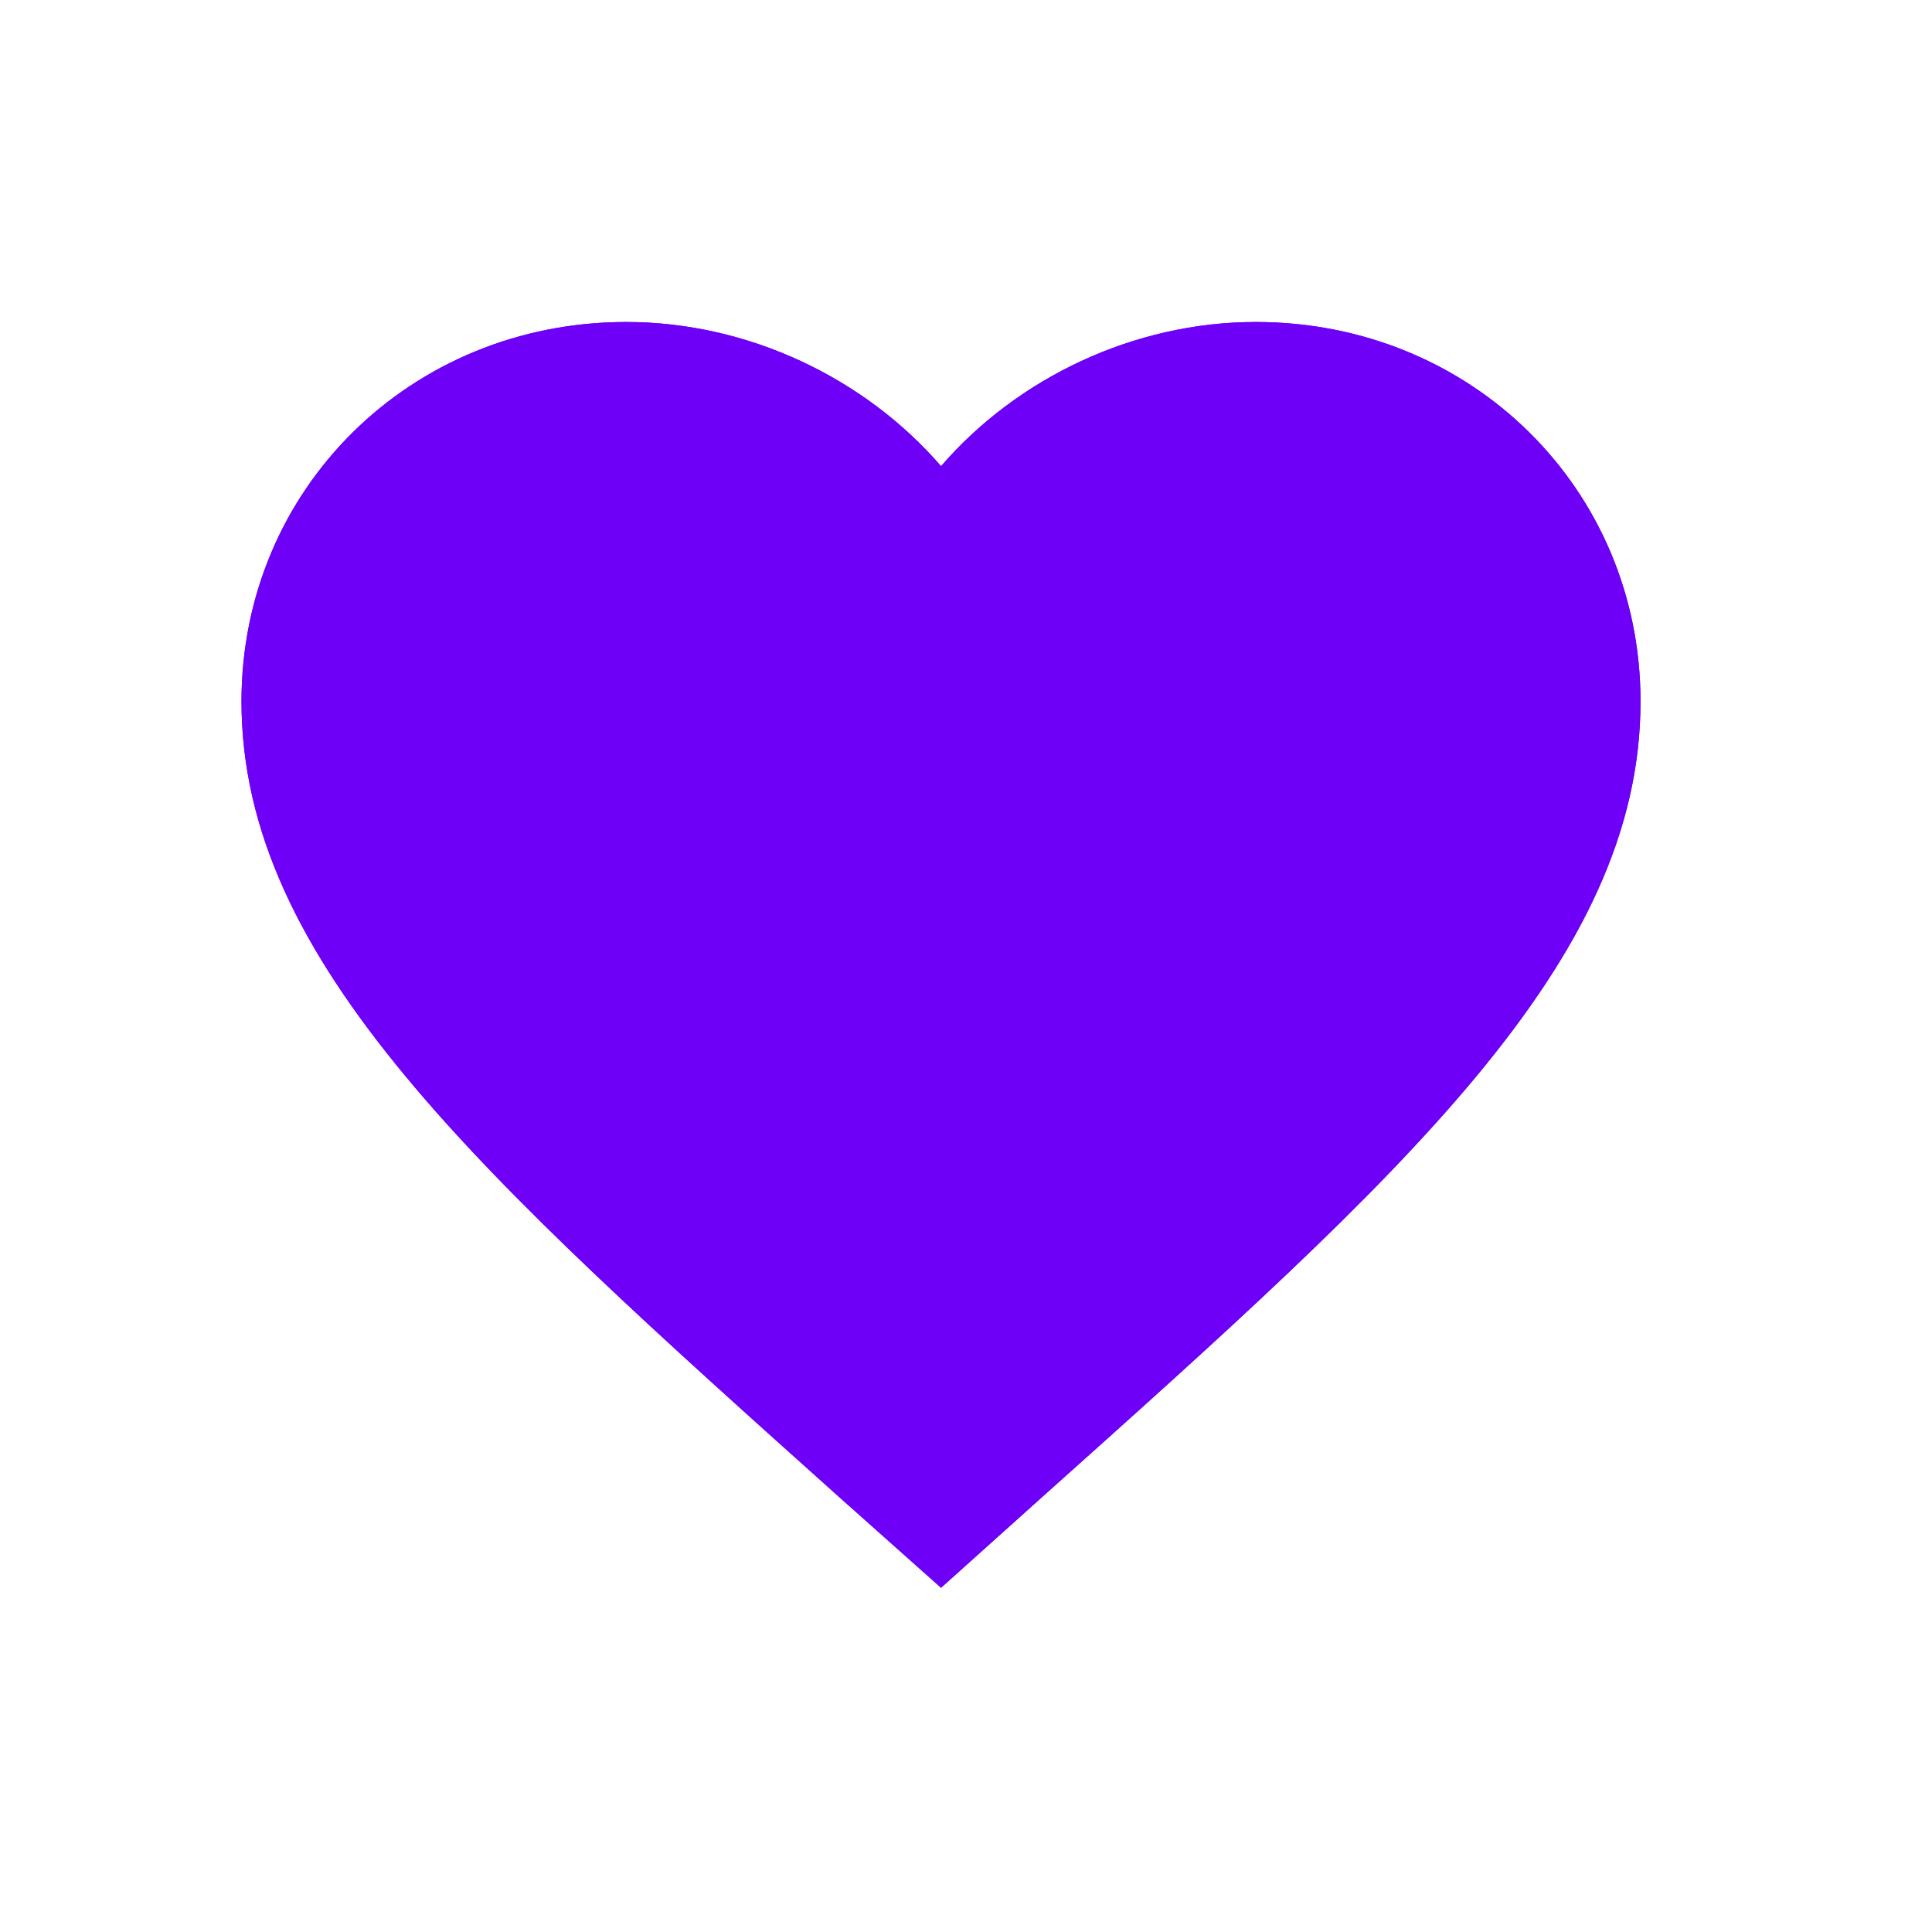
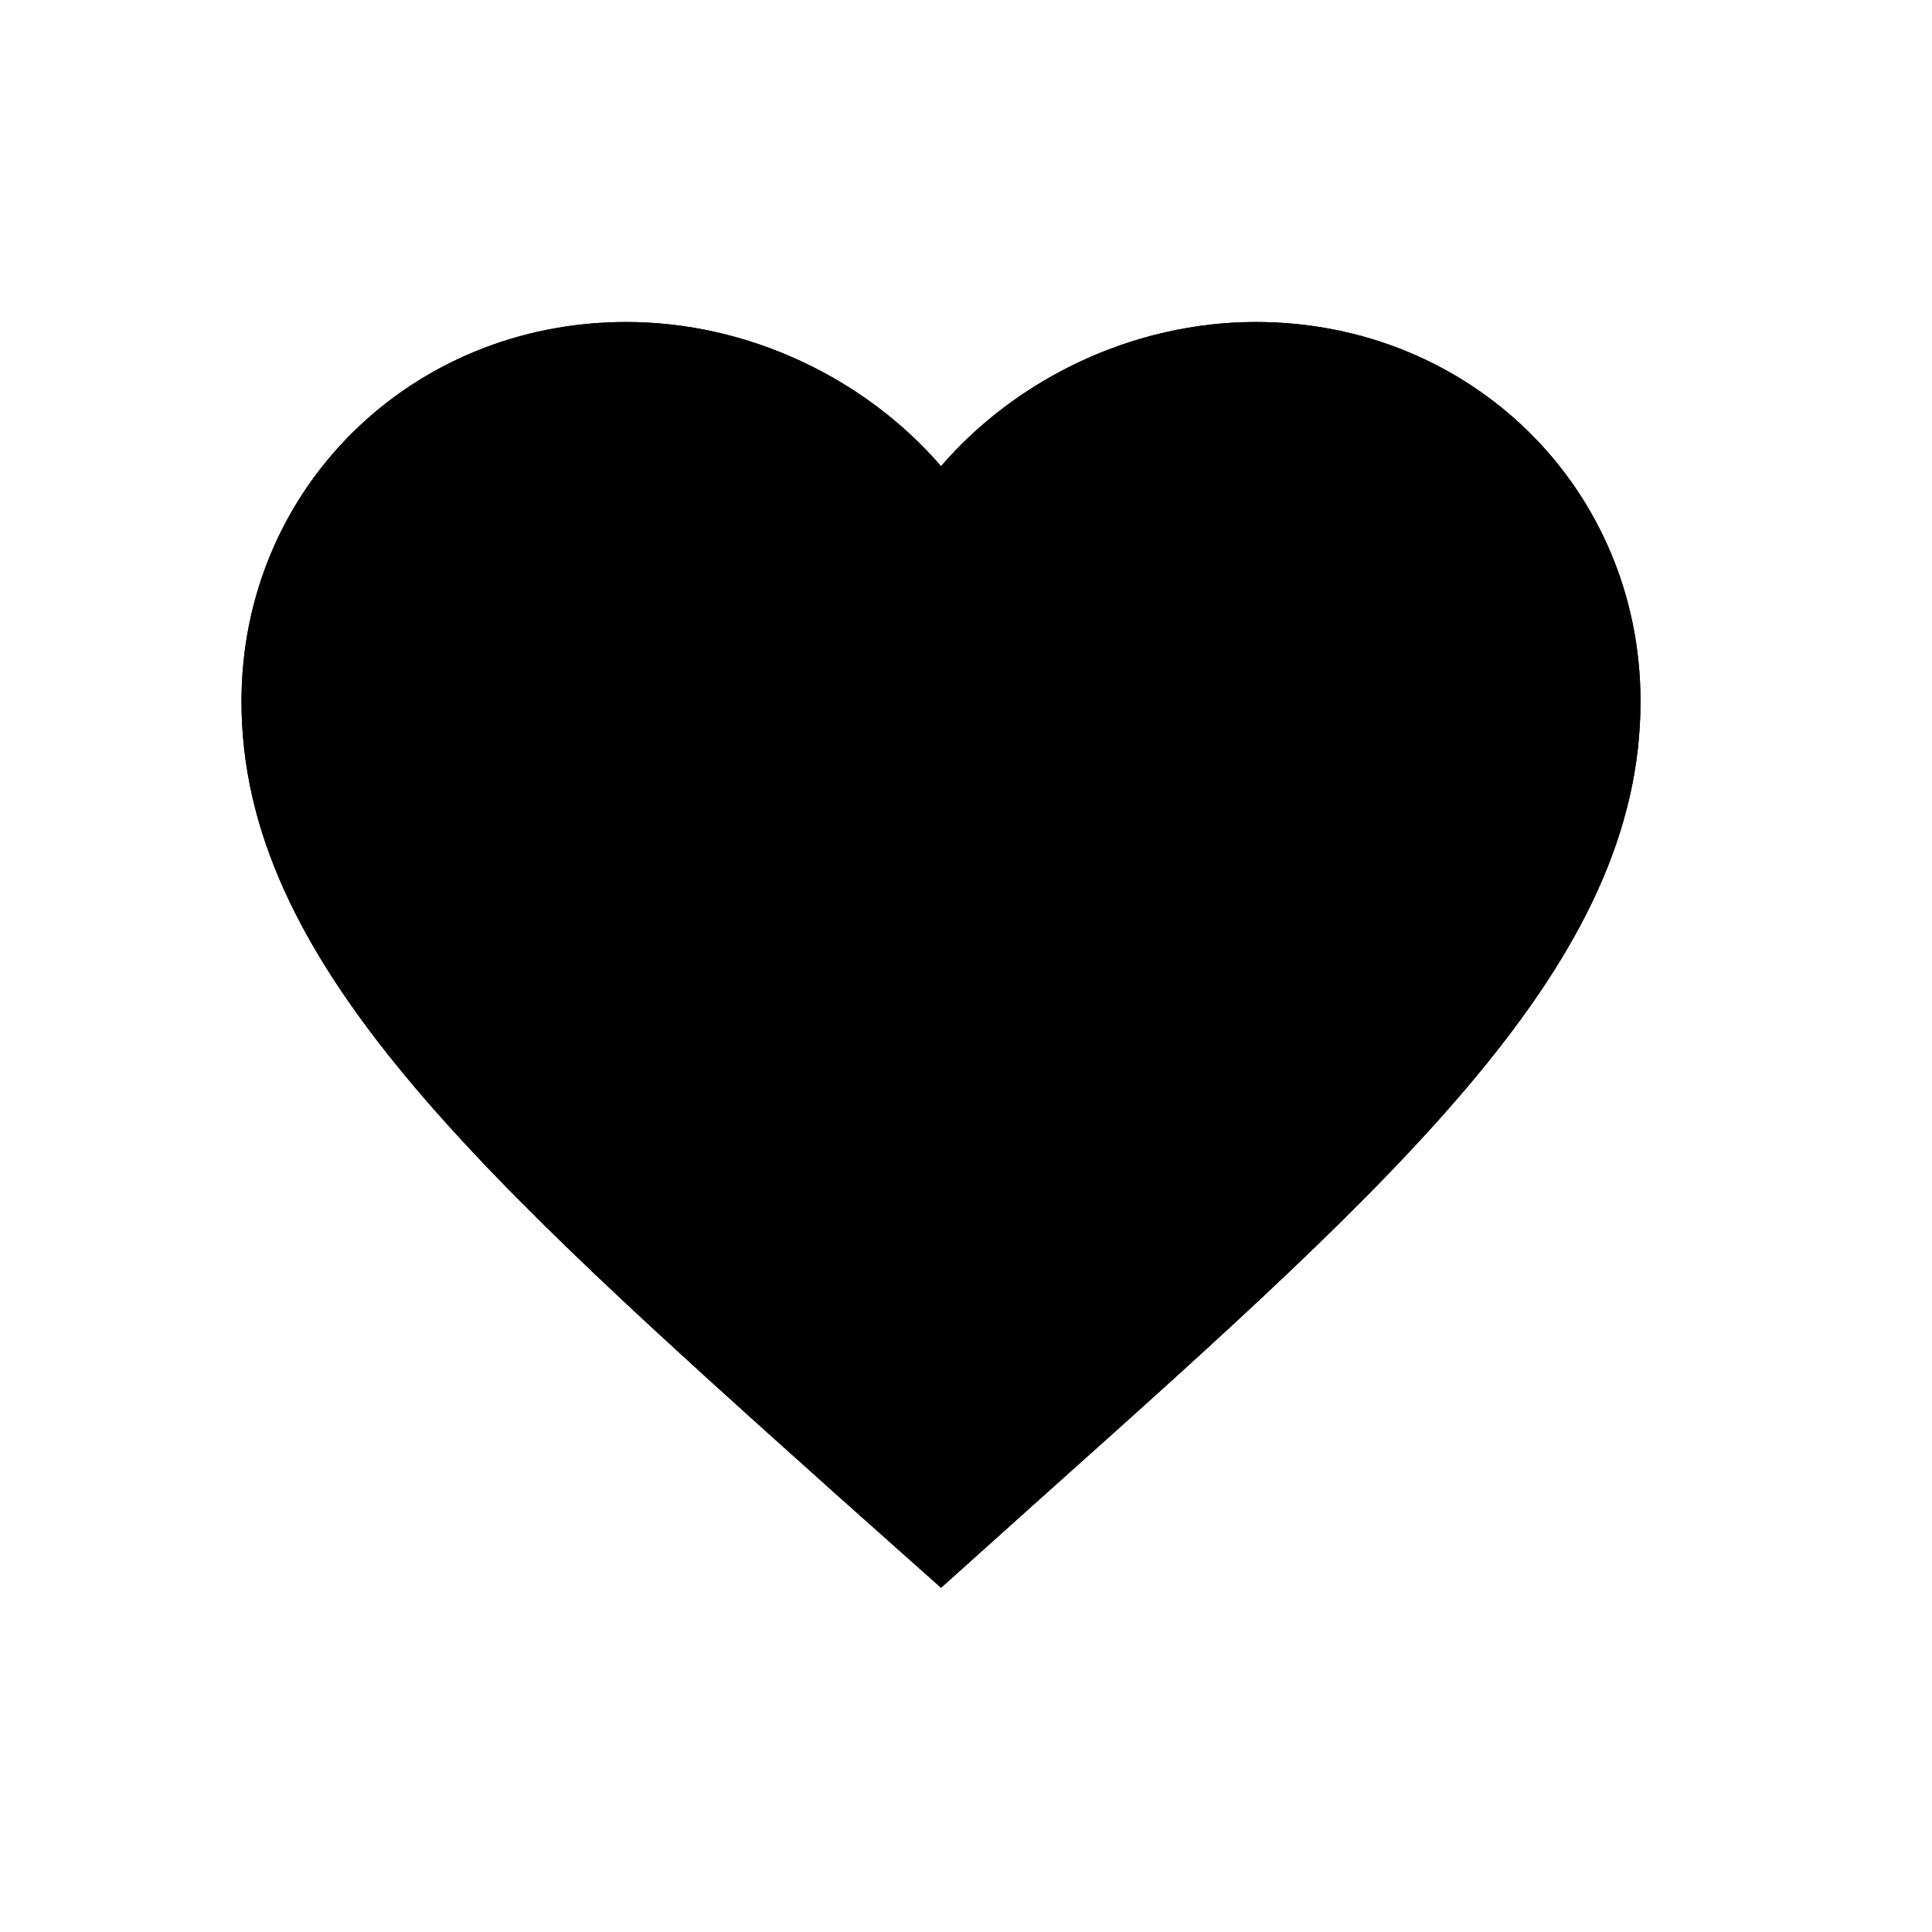
<svg xmlns="http://www.w3.org/2000/svg" width="24" height="24" viewBox="0 0 24 24" fill="none">
-   <path d="M15.6 4C14.088 4 12.637 4.694 11.69 5.791C10.742 4.694 9.291 4 7.779 4C5.103 4 3 6.074 3 8.713C3 11.952 5.954 14.591 10.43 18.602L11.69 19.724L12.95 18.593C17.425 14.591 20.379 11.952 20.379 8.713C20.379 6.074 18.276 4 15.6 4Z" fill="#6F00F8" />
-   <path d="M15.6 4C14.088 4 12.637 4.694 11.69 5.791C10.742 4.694 9.291 4 7.779 4C5.103 4 3 6.074 3 8.713C3 11.952 5.954 14.591 10.43 18.602L11.69 19.724L12.95 18.593C17.425 14.591 20.379 11.952 20.379 8.713C20.379 6.074 18.276 4 15.6 4Z" fill="#6F00F8" />
+   <path d="M15.6 4C14.088 4 12.637 4.694 11.69 5.791C10.742 4.694 9.291 4 7.779 4C5.103 4 3 6.074 3 8.713C3 11.952 5.954 14.591 10.43 18.602L11.69 19.724L12.95 18.593C17.425 14.591 20.379 11.952 20.379 8.713C20.379 6.074 18.276 4 15.6 4Z" fill="#000" />
+   <path d="M15.6 4C14.088 4 12.637 4.694 11.69 5.791C10.742 4.694 9.291 4 7.779 4C5.103 4 3 6.074 3 8.713C3 11.952 5.954 14.591 10.43 18.602L11.69 19.724L12.95 18.593C17.425 14.591 20.379 11.952 20.379 8.713C20.379 6.074 18.276 4 15.6 4Z" fill="#000" />
</svg>
